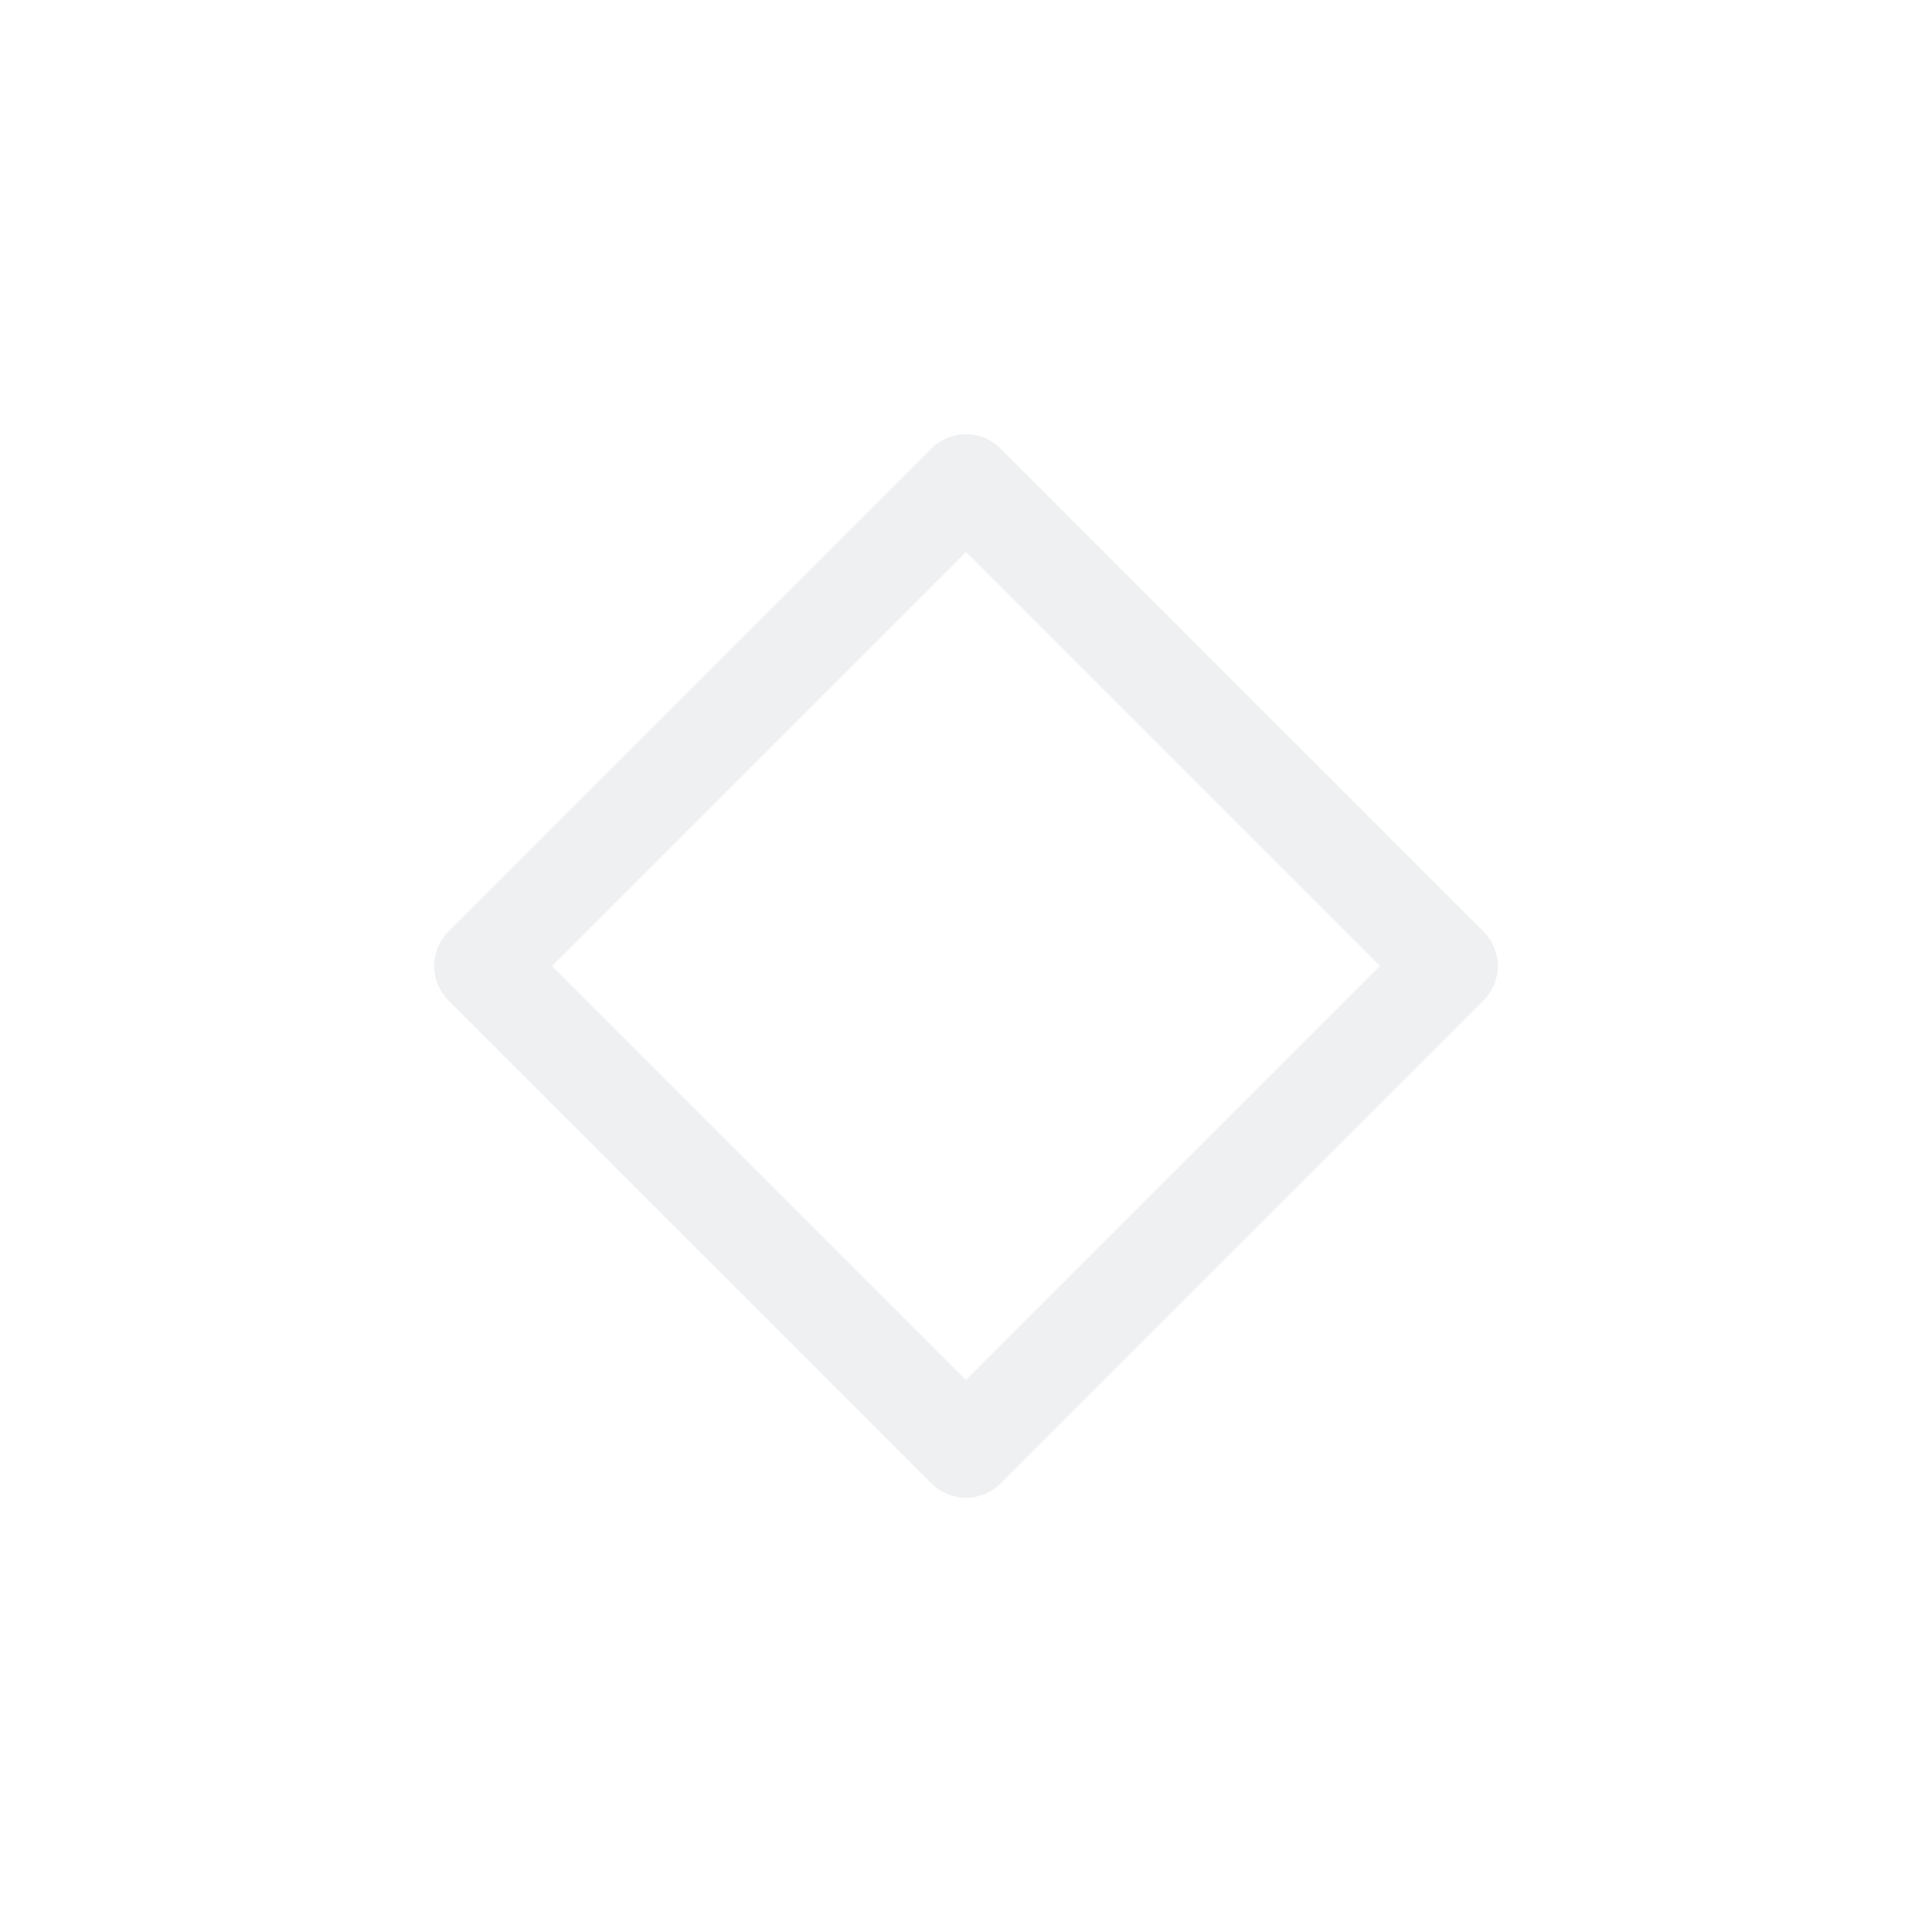
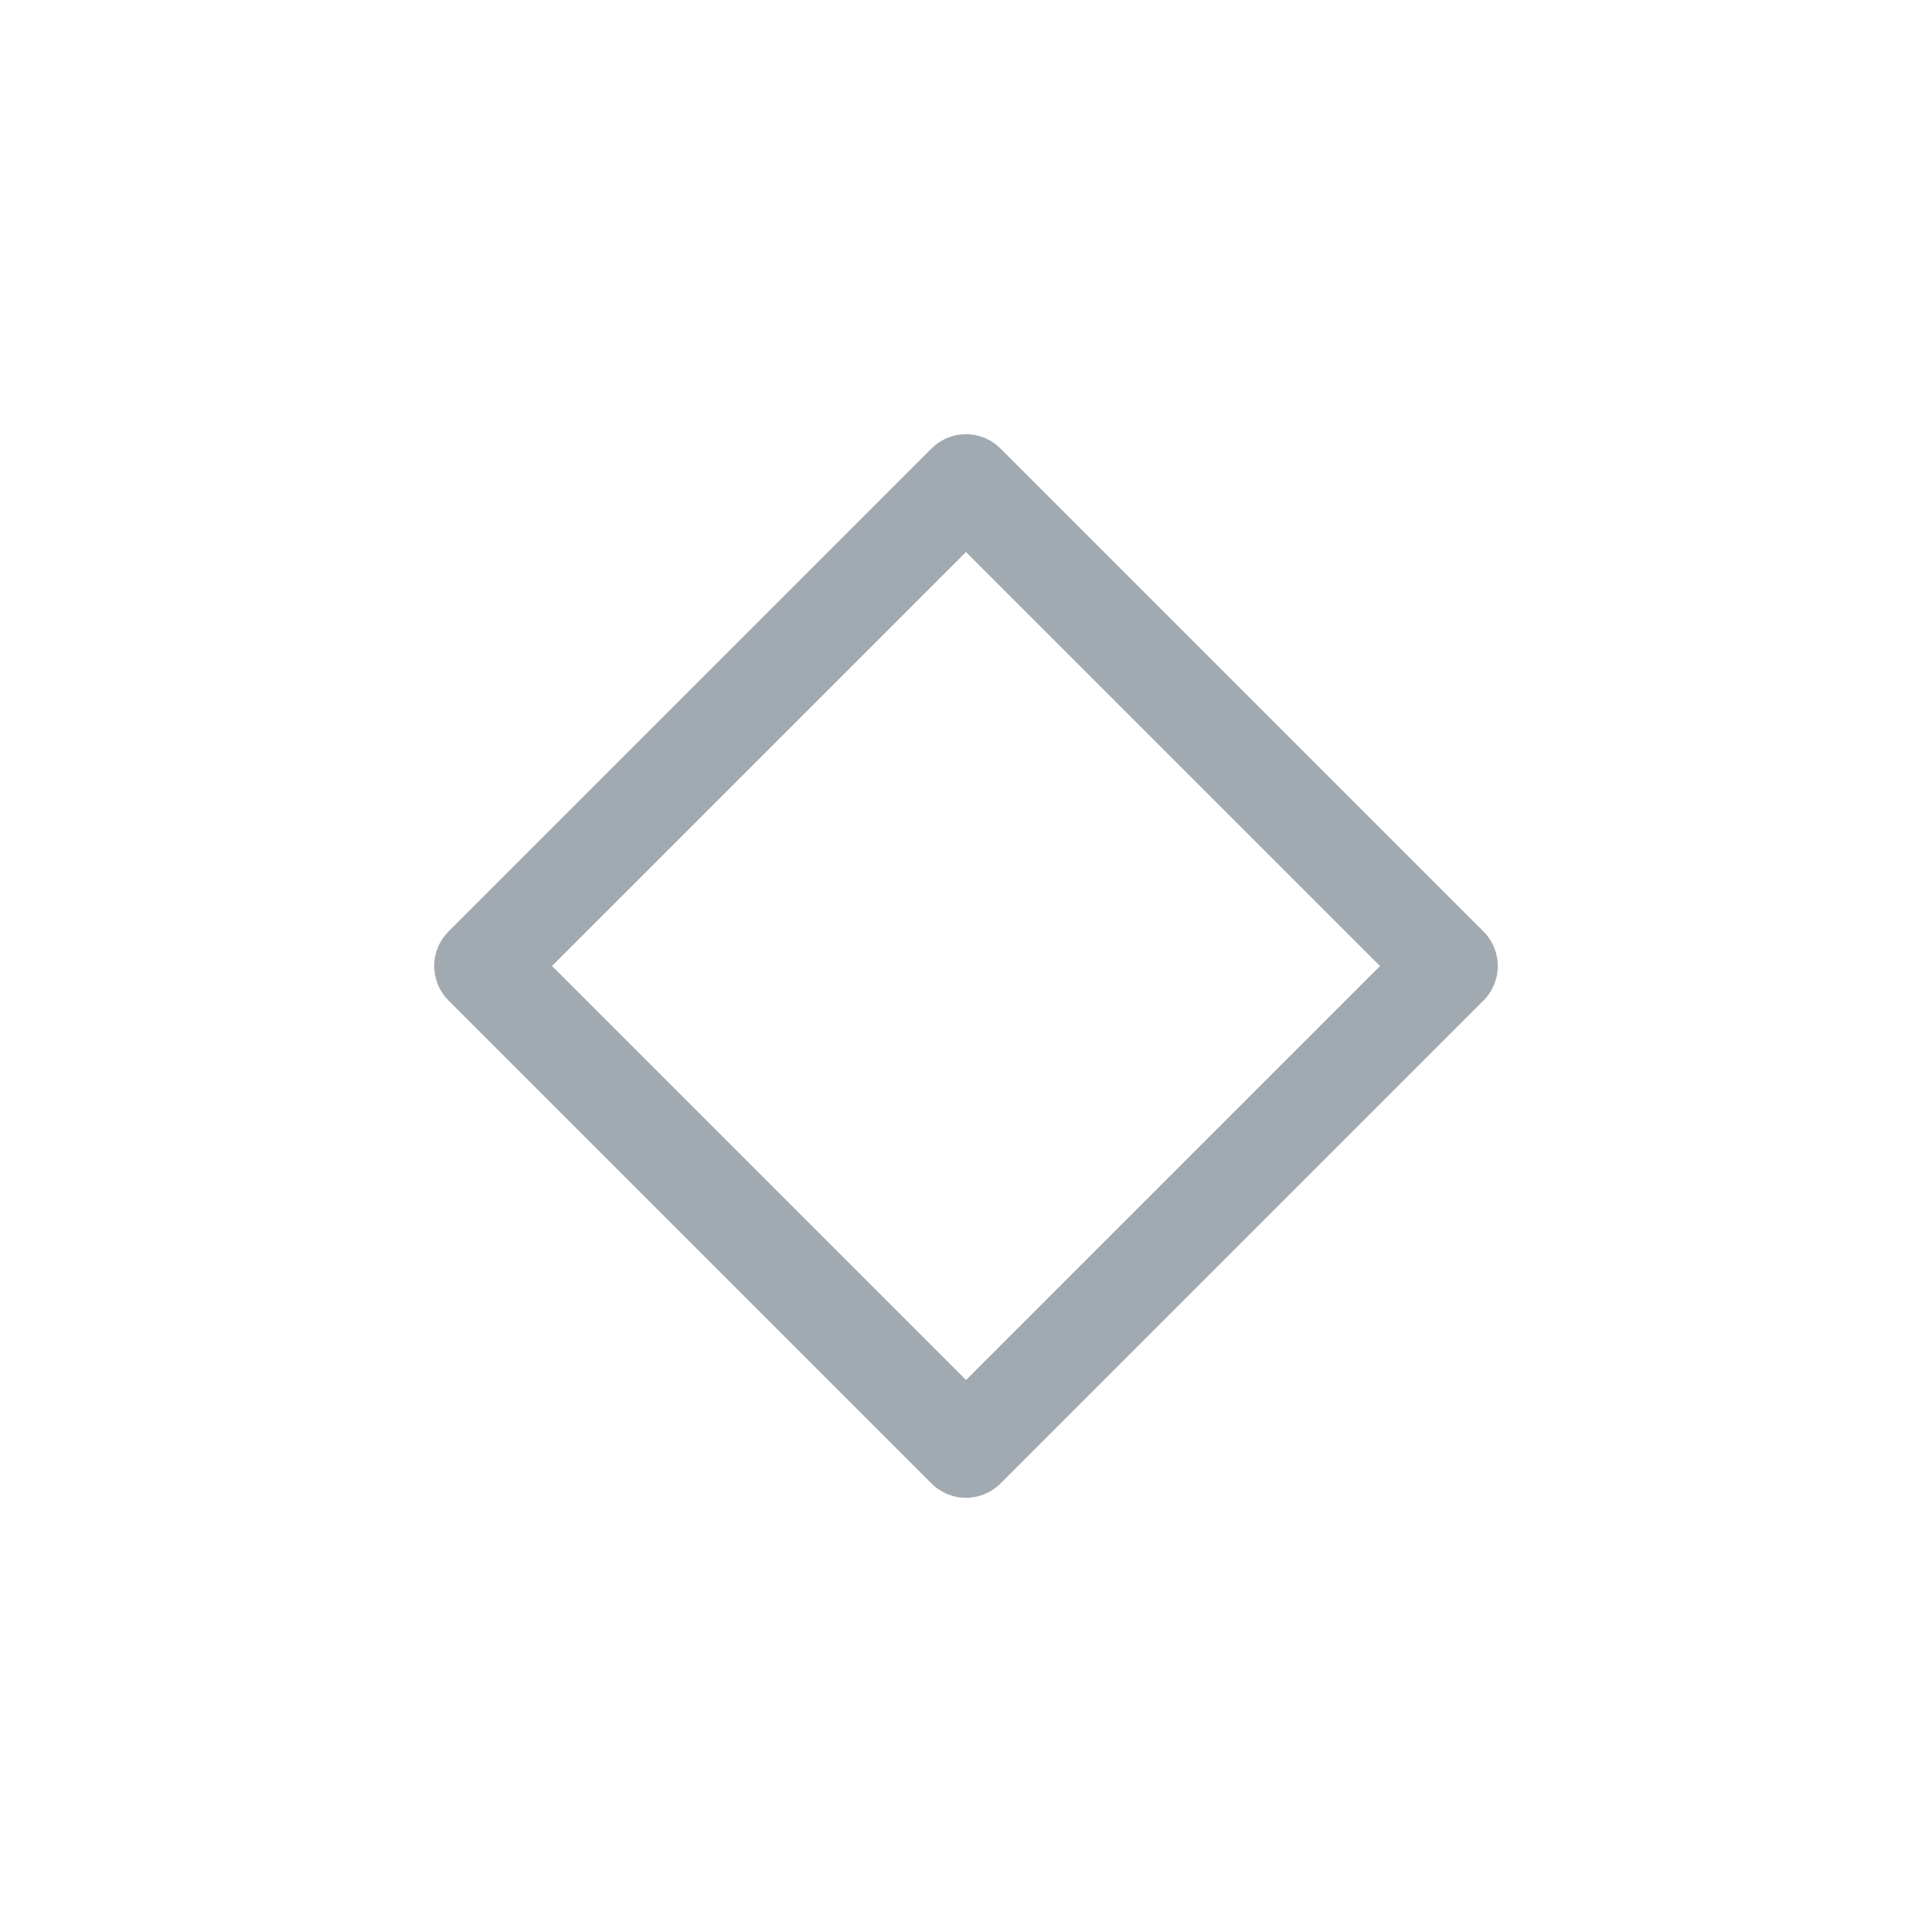
<svg xmlns="http://www.w3.org/2000/svg" viewBox="0 0 50 50" version="1.2" baseProfile="tiny">
  <defs>
</defs>
  <g fill="none" stroke="black" stroke-width="1" fill-rule="evenodd" stroke-linecap="square" stroke-linejoin="bevel">
-     <g fill="none" stroke="#eff0f1" stroke-opacity="1" stroke-width="1.01" stroke-linecap="round" stroke-linejoin="round" transform="matrix(2.5,0,0,2.5,2.5,2.5)" font-family="Noto Sans" font-size="10" font-weight="400" font-style="normal">
+     <g fill="none" stroke="#a1a9b1" stroke-opacity="1" stroke-width="1.01" stroke-linecap="round" stroke-linejoin="round" transform="matrix(2.5,0,0,2.5,2.5,2.5)" font-family="Noto Sans" font-size="10" font-weight="400" font-style="normal">
      <path vector-effect="none" fill-rule="evenodd" d="M4,9 L9,4 L14,9 L9,14 L4,9" />
    </g>
    <g fill="none" stroke="#000000" stroke-opacity="1" stroke-width="1" stroke-linecap="square" stroke-linejoin="bevel" transform="matrix(1,0,0,1,0,0)" font-family="Noto Sans" font-size="10" font-weight="400" font-style="normal">
</g>
  </g>
</svg>
